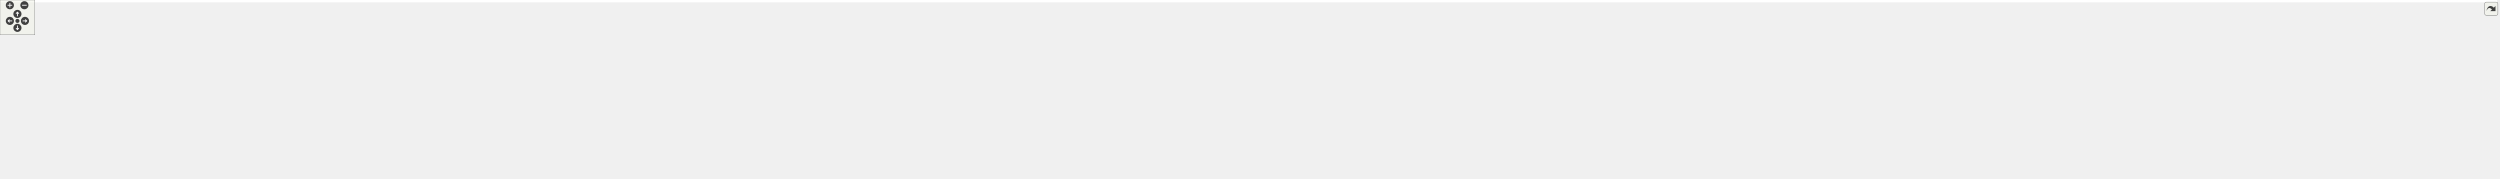
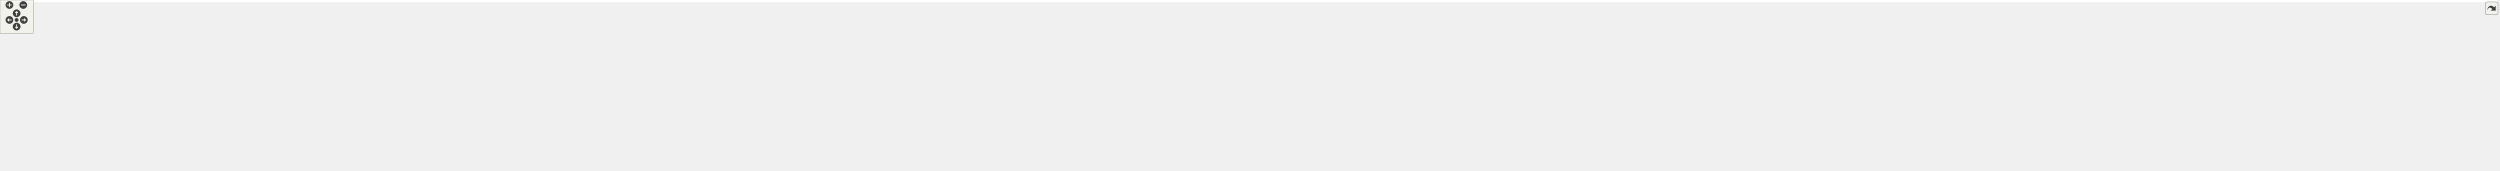
<svg xmlns="http://www.w3.org/2000/svg" xmlns:xlink="http://www.w3.org/1999/xlink" id="main" version="1.1" xml:space="preserve">
  <style type="text/css">
.edge:hover path { stroke: red; }
.edge:hover polygon { stroke: red; fill: red; }
</style>
  <defs>
    <circle id="rim" cx="0" cy="0" r="7" />
    <circle id="rim2" cx="0" cy="0" r="3.5" />
    <g id="zoomPlus">
      <use xlink:href="#rim" fill="#404040">
        <set attributeName="fill" to="#808080" begin="zoomplus.mouseover" end="zoomplus.mouseout" />
      </use>
      <path d="M-4,0h8M0,-4v8" fill="none" stroke="white" stroke-width="1.5" pointer-events="none" />
    </g>
    <g id="zoomMin">
      <use xlink:href="#rim" fill="#404040">
        <set attributeName="fill" to="#808080" begin="zoomminus.mouseover" end="zoomminus.mouseout" />
      </use>
      <path d="M-4,0h8" fill="none" stroke="white" stroke-width="1.5" pointer-events="none" />
    </g>
    <g id="dirArrow">
      <path fill="none" stroke="white" stroke-width="1.5" d="M0,-3.0v7 M-2.5,-0.5L0,-3.0L2.5,-0.5" />
    </g>
    <g id="resetDef">
      <use xlink:href="#rim2" fill="#404040">
        <set attributeName="fill" to="#808080" begin="reset.mouseover" end="reset.mouseout" />
      </use>
    </g>
  </defs>
  <svg id="graph" class="graph">
    <g id="viewport">
-       <polygon fill="white" stroke="transparent" points="-4,4 -4,-247 4300.5,-247 4300.5,4 -4,4" />
+       <polygon fill="white" stroke="transparent" points="-4,4 -4,-247 4505.5,-247 4505.5,4 -4,4" />
      <g id="node1" class="node">
        <g id="a_node1">
          <a xlink:title=" ">
-             <polygon fill="#bfbfbf" stroke="black" points="1824,-201.5 1824,-242.5 1950,-242.5 1950,-201.5 1824,-201.5" />
-             <text text-anchor="start" x="1832" y="-230.5" font-family="Helvetica,sans-Serif" font-size="10.00">include/d/d_event/d</text>
-             <text text-anchor="start" x="1832" y="-219.5" font-family="Helvetica,sans-Serif" font-size="10.00">_event_manager/d_event</text>
-             <text text-anchor="middle" x="1887" y="-208.5" font-family="Helvetica,sans-Serif" font-size="10.00">_manager.h</text>
+             <polygon fill="#bfbfbf" stroke="black" points="1890,-201.5 1890,-242.5 2016,-242.5 2016,-201.5 1890,-201.5" />
+             <text text-anchor="start" x="1898" y="-230.5" font-family="Helvetica,sans-Serif" font-size="10.00">include/d/d_event/d</text>
+             <text text-anchor="start" x="1898" y="-219.5" font-family="Helvetica,sans-Serif" font-size="10.00">_event_manager/d_event</text>
+             <text text-anchor="middle" x="1953" y="-208.5" font-family="Helvetica,sans-Serif" font-size="10.00">_manager.h</text>
          </a>
        </g>
      </g>
      <g id="node2" class="node">
        <g id="a_node2">
          <a xlink:href="d__com__inf__game_8h.html" target="_top" xlink:title=" ">
-             <polygon fill="white" stroke="black" points="1814,-134.5 1814,-164.5 1960,-164.5 1960,-134.5 1814,-134.5" />
-             <text text-anchor="start" x="1822" y="-152.5" font-family="Helvetica,sans-Serif" font-size="10.00">include/d/d_com/d_com</text>
-             <text text-anchor="middle" x="1887" y="-141.5" font-family="Helvetica,sans-Serif" font-size="10.00">_inf_game/d_com_inf_game.h</text>
+             <polygon fill="white" stroke="black" points="1880,-134.5 1880,-164.5 2026,-164.5 2026,-134.5 1880,-134.5" />
+             <text text-anchor="start" x="1888" y="-152.5" font-family="Helvetica,sans-Serif" font-size="10.00">include/d/d_com/d_com</text>
+             <text text-anchor="middle" x="1953" y="-141.5" font-family="Helvetica,sans-Serif" font-size="10.00">_inf_game/d_com_inf_game.h</text>
          </a>
        </g>
      </g>
      <g id="edge1" class="edge">
-         <path fill="none" stroke="midnightblue" d="M1887,-191.08C1887,-182.01 1887,-172.45 1887,-164.89" />
-         <polygon fill="midnightblue" stroke="midnightblue" points="1883.5,-191.36 1887,-201.36 1890.5,-191.36 1883.5,-191.36" />
+         <path fill="none" stroke="midnightblue" d="M1953,-191.08C1953,-182.01 1953,-172.45 1953,-164.89" />
+         <polygon fill="midnightblue" stroke="midnightblue" points="1949.5,-191.36 1953,-201.36 1956.5,-191.36 1949.5,-191.36" />
      </g>
      <g id="node3" class="node">
        <g id="a_node3">
          <a xlink:href="d__attention_8cpp.html" target="_top" xlink:title=" ">
            <polygon fill="white" stroke="black" points="295.5,-6 295.5,-25 402.5,-25 402.5,-6 295.5,-6" />
            <text text-anchor="middle" x="349" y="-13" font-family="Helvetica,sans-Serif" font-size="10.00">src/d/d_attention.cpp</text>
          </a>
        </g>
      </g>
      <g id="edge2" class="edge">
-         <path fill="none" stroke="midnightblue" d="M1803.56,-148.96C1488.09,-150.31 383.5,-151.2 332,-98 312.6,-77.96 332.11,-41.81 342.89,-25.24" />
-         <polygon fill="midnightblue" stroke="midnightblue" points="1804.01,-152.46 1814,-148.92 1803.98,-145.46 1804.01,-152.46" />
+         <path fill="none" stroke="midnightblue" d="M1869.6,-147.46C1541.88,-143.19 359,-125.86 332,-98 312.58,-77.97 332.11,-41.82 342.89,-25.24" />
+         <polygon fill="midnightblue" stroke="midnightblue" points="1869.93,-150.97 1879.97,-147.6 1870.02,-143.97 1869.93,-150.97" />
      </g>
      <g id="node4" class="node">
        <g id="a_node4">
          <a xlink:href="d__camera_8cpp.html" target="_top" xlink:title=" ">
            <polygon fill="white" stroke="black" points="479,-73 479,-92 581,-92 581,-73 479,-73" />
            <text text-anchor="middle" x="530" y="-80" font-family="Helvetica,sans-Serif" font-size="10.00">src/d/d_camera.cpp</text>
          </a>
        </g>
      </g>
      <g id="edge3" class="edge">
-         <path fill="none" stroke="midnightblue" d="M1803.37,-147.2C1555.91,-143.05 829.95,-128.54 595,-98 584.45,-96.63 573.09,-94.37 562.86,-92.04" />
-         <polygon fill="midnightblue" stroke="midnightblue" points="1803.67,-150.71 1813.73,-147.38 1803.79,-143.71 1803.67,-150.71" />
+         <path fill="none" stroke="midnightblue" d="M1869.53,-147.39C1613.79,-143.67 843.39,-130.05 595,-98 584.45,-96.64 573.09,-94.38 562.86,-92.05" />
+         <polygon fill="midnightblue" stroke="midnightblue" points="1869.82,-150.89 1879.87,-147.54 1869.92,-143.89 1869.82,-150.89" />
      </g>
      <g id="node5" class="node">
        <g id="a_node5">
          <a xlink:href="d__com__inf__game_8cpp.html" target="_top" xlink:title=" ">
            <polygon fill="white" stroke="black" points="563.5,-0.5 563.5,-30.5 682.5,-30.5 682.5,-0.5 563.5,-0.5" />
            <text text-anchor="start" x="571.5" y="-18.5" font-family="Helvetica,sans-Serif" font-size="10.00">src/d/d_com/d_com_inf</text>
            <text text-anchor="middle" x="623" y="-7.5" font-family="Helvetica,sans-Serif" font-size="10.00">_game.cpp</text>
          </a>
        </g>
      </g>
      <g id="edge4" class="edge">
-         <path fill="none" stroke="midnightblue" d="M1803.64,-148.19C1529.36,-146.79 670.01,-139.13 628,-98 610.27,-80.64 614.45,-48.93 618.86,-30.6" />
-         <polygon fill="midnightblue" stroke="midnightblue" points="1803.91,-151.69 1813.93,-148.24 1803.95,-144.69 1803.91,-151.69" />
+         <path fill="none" stroke="midnightblue" d="M1869.63,-148.37C1585.85,-147.53 672.47,-141.45 628,-98 610.26,-80.66 614.43,-48.94 618.86,-30.61" />
+         <polygon fill="midnightblue" stroke="midnightblue" points="1869.85,-151.87 1879.86,-148.4 1869.87,-144.87 1869.85,-151.87" />
      </g>
      <g id="node6" class="node">
        <g id="a_node6">
          <a xlink:href="d__file__sel__info_8cpp.html" target="_top" xlink:title=" ">
            <polygon fill="white" stroke="black" points="789.5,-67.5 789.5,-97.5 878.5,-97.5 878.5,-67.5 789.5,-67.5" />
            <text text-anchor="start" x="797.5" y="-85.5" font-family="Helvetica,sans-Serif" font-size="10.00">src/d/d_file/d_file</text>
            <text text-anchor="middle" x="834" y="-74.5" font-family="Helvetica,sans-Serif" font-size="10.00">_sel_info.cpp</text>
          </a>
        </g>
      </g>
      <g id="edge5" class="edge">
-         <path fill="none" stroke="midnightblue" d="M1803.79,-146.56C1596.94,-141.38 1063.54,-125.68 888,-98 884.93,-97.52 881.79,-96.93 878.63,-96.27" />
-         <polygon fill="midnightblue" stroke="midnightblue" points="1803.9,-150.07 1813.98,-146.82 1804.07,-143.07 1803.9,-150.07" />
+         <path fill="none" stroke="midnightblue" d="M1869.65,-146.86C1653.15,-142.24 1076.69,-127.46 888,-98 884.93,-97.52 881.79,-96.94 878.63,-96.28" />
+         <polygon fill="midnightblue" stroke="midnightblue" points="1869.61,-150.36 1879.69,-147.07 1869.76,-143.36 1869.61,-150.36" />
      </g>
      <g id="node7" class="node">
        <g id="a_node7">
          <a xlink:href="d__item_8cpp.html" target="_top" xlink:title=" ">
            <polygon fill="white" stroke="black" points="700.5,-6 700.5,-25 821.5,-25 821.5,-6 700.5,-6" />
            <text text-anchor="middle" x="761" y="-13" font-family="Helvetica,sans-Serif" font-size="10.00">src/d/d_item/d_item.cpp</text>
          </a>
        </g>
      </g>
      <g id="edge6" class="edge">
-         <path fill="none" stroke="midnightblue" d="M1803.48,-147.4C1552.58,-143.74 820.34,-130.33 781,-98 759.05,-79.96 758.94,-42.12 760.13,-25.1" />
-         <polygon fill="midnightblue" stroke="midnightblue" points="1803.58,-150.9 1813.63,-147.55 1803.68,-143.9 1803.58,-150.9" />
+         <path fill="none" stroke="midnightblue" d="M1869.47,-147.63C1608.47,-144.54 822.99,-132.42 781,-98 759.03,-79.99 758.92,-42.13 760.12,-25.11" />
+         <polygon fill="midnightblue" stroke="midnightblue" points="1869.61,-151.13 1879.65,-147.74 1869.69,-144.13 1869.61,-151.13" />
      </g>
      <g id="node8" class="node">
        <g id="a_node8">
          <a xlink:href="d__kankyo__rain_8cpp.html" target="_top" xlink:title=" ">
            <polygon fill="white" stroke="black" points="896.5,-67.5 896.5,-97.5 1023.5,-97.5 1023.5,-67.5 896.5,-67.5" />
            <text text-anchor="start" x="904.5" y="-85.5" font-family="Helvetica,sans-Serif" font-size="10.00">src/d/d_kankyo/d_kankyo</text>
            <text text-anchor="middle" x="960" y="-74.5" font-family="Helvetica,sans-Serif" font-size="10.00">_rain.cpp</text>
          </a>
        </g>
      </g>
      <g id="edge7" class="edge">
-         <path fill="none" stroke="midnightblue" d="M1803.59,-147.35C1650.36,-144.41 1313.99,-134.04 1033,-98 1029.92,-97.61 1026.78,-97.16 1023.62,-96.67" />
-         <polygon fill="midnightblue" stroke="midnightblue" points="1803.79,-150.86 1813.86,-147.55 1803.93,-143.86 1803.79,-150.86" />
+         <path fill="none" stroke="midnightblue" d="M1869.57,-147.86C1707.64,-145.74 1339.71,-136.68 1033,-98 1029.92,-97.61 1026.78,-97.17 1023.61,-96.69" />
+         <polygon fill="midnightblue" stroke="midnightblue" points="1869.89,-151.36 1879.93,-147.99 1869.98,-144.36 1869.89,-151.36" />
      </g>
      <g id="node9" class="node">
        <g id="a_node9">
          <a xlink:href="d__kankyo__wether_8cpp.html" target="_top" xlink:title=" ">
            <polygon fill="white" stroke="black" points="1041.5,-67.5 1041.5,-97.5 1168.5,-97.5 1168.5,-67.5 1041.5,-67.5" />
            <text text-anchor="start" x="1049.5" y="-85.5" font-family="Helvetica,sans-Serif" font-size="10.00">src/d/d_kankyo/d_kankyo</text>
            <text text-anchor="middle" x="1105" y="-74.5" font-family="Helvetica,sans-Serif" font-size="10.00">_wether.cpp</text>
          </a>
        </g>
      </g>
      <g id="edge8" class="edge">
-         <path fill="none" stroke="midnightblue" d="M1803.87,-145.95C1671.08,-141.11 1403.13,-128.26 1178,-98 1174.93,-97.59 1171.79,-97.12 1168.62,-96.62" />
-         <polygon fill="midnightblue" stroke="midnightblue" points="1803.85,-149.45 1813.97,-146.31 1804.1,-142.45 1803.85,-149.45" />
+         <path fill="none" stroke="midnightblue" d="M1869.36,-146.64C1726.9,-142.67 1428.25,-130.86 1178,-98 1174.93,-97.6 1171.79,-97.14 1168.62,-96.65" />
+         <polygon fill="midnightblue" stroke="midnightblue" points="1869.67,-150.15 1879.76,-146.92 1869.86,-143.15 1869.67,-150.15" />
      </g>
      <g id="node10" class="node">
        <g id="a_node10">
          <a xlink:href="d__kankyo_8cpp.html" target="_top" xlink:title=" ">
            <polygon fill="white" stroke="black" points="1186.5,-73 1186.5,-92 1287.5,-92 1287.5,-73 1186.5,-73" />
            <text text-anchor="middle" x="1237" y="-80" font-family="Helvetica,sans-Serif" font-size="10.00">src/d/d_kankyo.cpp</text>
          </a>
        </g>
      </g>
      <g id="edge9" class="edge">
-         <path fill="none" stroke="midnightblue" d="M1803.79,-145.36C1689.09,-140.12 1476.27,-127.16 1297,-98 1287.59,-96.47 1277.47,-94.25 1268.27,-92.01" />
-         <polygon fill="midnightblue" stroke="midnightblue" points="1803.75,-148.86 1813.9,-145.81 1804.06,-141.87 1803.75,-148.86" />
+         <path fill="none" stroke="midnightblue" d="M1869.48,-146.35C1744.35,-142.17 1501.11,-130.31 1297,-98 1287.58,-96.51 1277.46,-94.3 1268.26,-92.06" />
+         <polygon fill="midnightblue" stroke="midnightblue" points="1869.64,-149.86 1879.75,-146.69 1869.87,-142.86 1869.64,-149.86" />
      </g>
      <g id="node11" class="node">
        <g id="a_node11">
          <a xlink:href="d__kantera__icon__meter_8cpp.html" target="_top" xlink:title=" ">
            <polygon fill="white" stroke="black" points="1305.5,-67.5 1305.5,-97.5 1412.5,-97.5 1412.5,-67.5 1305.5,-67.5" />
            <text text-anchor="start" x="1313.5" y="-85.5" font-family="Helvetica,sans-Serif" font-size="10.00">src/d/d_kantera_icon</text>
            <text text-anchor="middle" x="1359" y="-74.5" font-family="Helvetica,sans-Serif" font-size="10.00">_meter.cpp</text>
          </a>
        </g>
      </g>
      <g id="edge10" class="edge">
-         <path fill="none" stroke="midnightblue" d="M1803.51,-142.42C1710.12,-134.93 1554.55,-120.37 1422,-98 1418.9,-97.48 1415.73,-96.89 1412.53,-96.27" />
-         <polygon fill="midnightblue" stroke="midnightblue" points="1803.5,-145.93 1813.74,-143.23 1804.05,-138.95 1803.5,-145.93" />
+         <path fill="none" stroke="midnightblue" d="M1869.39,-143.95C1764.41,-137.47 1579.03,-123.42 1422,-98 1418.9,-97.5 1415.72,-96.93 1412.52,-96.32" />
+         <polygon fill="midnightblue" stroke="midnightblue" points="1869.41,-147.46 1879.6,-144.58 1869.84,-140.48 1869.41,-147.46" />
      </g>
      <g id="node12" class="node">
        <g id="a_node12">
          <a xlink:href="d__meter__button_8cpp.html" target="_top" xlink:title=" ">
            <polygon fill="white" stroke="black" points="1430.5,-67.5 1430.5,-97.5 1545.5,-97.5 1545.5,-67.5 1430.5,-67.5" />
            <text text-anchor="start" x="1438.5" y="-85.5" font-family="Helvetica,sans-Serif" font-size="10.00">src/d/d_meter/d_meter</text>
            <text text-anchor="middle" x="1488" y="-74.5" font-family="Helvetica,sans-Serif" font-size="10.00">_button.cpp</text>
          </a>
        </g>
      </g>
      <g id="edge11" class="edge">
-         <path fill="none" stroke="midnightblue" d="M1803.8,-137.31C1736.5,-127.9 1639.4,-113.54 1555,-98 1551.96,-97.44 1548.84,-96.84 1545.7,-96.23" />
-         <polygon fill="midnightblue" stroke="midnightblue" points="1803.53,-140.8 1813.92,-138.72 1804.5,-133.87 1803.53,-140.8" />
+         <path fill="none" stroke="midnightblue" d="M1869.62,-140.05C1788.88,-131.37 1663.13,-116.53 1555,-98 1551.95,-97.48 1548.83,-96.91 1545.68,-96.32" />
+         <polygon fill="midnightblue" stroke="midnightblue" points="1869.41,-143.55 1879.73,-141.13 1870.16,-136.59 1869.41,-143.55" />
      </g>
      <g id="node13" class="node">
        <g id="a_node13">
          <a xlink:href="d__meter__haihai_8cpp.html" target="_top" xlink:title=" ">
            <polygon fill="white" stroke="black" points="1563.5,-67.5 1563.5,-97.5 1678.5,-97.5 1678.5,-67.5 1563.5,-67.5" />
            <text text-anchor="start" x="1571.5" y="-85.5" font-family="Helvetica,sans-Serif" font-size="10.00">src/d/d_meter/d_meter</text>
            <text text-anchor="middle" x="1621" y="-74.5" font-family="Helvetica,sans-Serif" font-size="10.00">_haihai.cpp</text>
          </a>
        </g>
      </g>
      <g id="edge12" class="edge">
-         <path fill="none" stroke="midnightblue" d="M1819.69,-132.05C1776.2,-121.43 1720.2,-107.74 1678.75,-97.61" />
-         <polygon fill="midnightblue" stroke="midnightblue" points="1819.06,-135.5 1829.61,-134.48 1820.73,-128.7 1819.06,-135.5" />
+         <path fill="none" stroke="midnightblue" d="M1869.9,-133.21C1817.62,-123.46 1748.79,-110.37 1688,-98 1684.97,-97.38 1681.86,-96.74 1678.72,-96.09" />
+         <polygon fill="midnightblue" stroke="midnightblue" points="1869.32,-136.66 1879.79,-135.05 1870.6,-129.78 1869.32,-136.66" />
      </g>
      <g id="node14" class="node">
        <g id="a_node14">
          <a xlink:href="d__meter__hakusha_8cpp.html" target="_top" xlink:title=" ">
            <polygon fill="white" stroke="black" points="1696.5,-67.5 1696.5,-97.5 1811.5,-97.5 1811.5,-67.5 1696.5,-67.5" />
            <text text-anchor="start" x="1704.5" y="-85.5" font-family="Helvetica,sans-Serif" font-size="10.00">src/d/d_meter/d_meter</text>
            <text text-anchor="middle" x="1754" y="-74.5" font-family="Helvetica,sans-Serif" font-size="10.00">_hakusha.cpp</text>
          </a>
        </g>
      </g>
      <g id="edge13" class="edge">
-         <path fill="none" stroke="midnightblue" d="M1849.13,-129.99C1828.05,-119.69 1802.22,-107.07 1782.8,-97.58" />
-         <polygon fill="midnightblue" stroke="midnightblue" points="1847.62,-133.15 1858.14,-134.4 1850.69,-126.86 1847.62,-133.15" />
+         <path fill="none" stroke="midnightblue" d="M1900.12,-131.23C1867.93,-120.71 1827.33,-107.45 1797.1,-97.58" />
+         <polygon fill="midnightblue" stroke="midnightblue" points="1899.23,-134.62 1909.82,-134.4 1901.4,-127.96 1899.23,-134.62" />
      </g>
      <g id="node15" class="node">
        <g id="a_node15">
          <a xlink:href="d__meter__map_8cpp.html" target="_top" xlink:title=" ">
            <polygon fill="white" stroke="black" points="1829.5,-67.5 1829.5,-97.5 1944.5,-97.5 1944.5,-67.5 1829.5,-67.5" />
            <text text-anchor="start" x="1837.5" y="-85.5" font-family="Helvetica,sans-Serif" font-size="10.00">src/d/d_meter/d_meter</text>
            <text text-anchor="middle" x="1887" y="-74.5" font-family="Helvetica,sans-Serif" font-size="10.00">_map.cpp</text>
          </a>
        </g>
      </g>
      <g id="edge14" class="edge">
-         <path fill="none" stroke="midnightblue" d="M1887,-124.11C1887,-115.15 1887,-105.32 1887,-97.58" />
-         <polygon fill="midnightblue" stroke="midnightblue" points="1883.5,-124.4 1887,-134.4 1890.5,-124.4 1883.5,-124.4" />
+         <path fill="none" stroke="midnightblue" d="M1931.49,-127.31C1921.59,-117.56 1910.11,-106.26 1901.29,-97.58" />
+         <polygon fill="midnightblue" stroke="midnightblue" points="1929.1,-129.87 1938.68,-134.4 1934.01,-124.89 1929.1,-129.87" />
      </g>
      <g id="node16" class="node">
        <g id="a_node16">
          <a xlink:href="d__meter__string_8cpp.html" target="_top" xlink:title=" ">
            <polygon fill="white" stroke="black" points="1962.5,-67.5 1962.5,-97.5 2077.5,-97.5 2077.5,-67.5 1962.5,-67.5" />
            <text text-anchor="start" x="1970.5" y="-85.5" font-family="Helvetica,sans-Serif" font-size="10.00">src/d/d_meter/d_meter</text>
            <text text-anchor="middle" x="2020" y="-74.5" font-family="Helvetica,sans-Serif" font-size="10.00">_string.cpp</text>
          </a>
        </g>
      </g>
      <g id="edge15" class="edge">
-         <path fill="none" stroke="midnightblue" d="M1924.87,-129.99C1945.95,-119.69 1971.78,-107.07 1991.2,-97.58" />
-         <polygon fill="midnightblue" stroke="midnightblue" points="1923.31,-126.86 1915.86,-134.4 1926.38,-133.15 1923.31,-126.86" />
+         <path fill="none" stroke="midnightblue" d="M1974.84,-127.31C1984.89,-117.56 1996.54,-106.26 2005.49,-97.58" />
+         <polygon fill="midnightblue" stroke="midnightblue" points="1972.28,-124.92 1967.54,-134.4 1977.15,-129.94 1972.28,-124.92" />
      </g>
      <g id="node17" class="node">
        <g id="a_node17">
          <a xlink:href="d__meter2__draw_8cpp.html" target="_top" xlink:title=" ">
            <polygon fill="white" stroke="black" points="2095.5,-67.5 2095.5,-97.5 2220.5,-97.5 2220.5,-67.5 2095.5,-67.5" />
            <text text-anchor="start" x="2103.5" y="-85.5" font-family="Helvetica,sans-Serif" font-size="10.00">src/d/d_meter2/d_meter2</text>
            <text text-anchor="middle" x="2158" y="-74.5" font-family="Helvetica,sans-Serif" font-size="10.00">_draw.cpp</text>
          </a>
        </g>
      </g>
      <g id="edge16" class="edge">
-         <path fill="none" stroke="midnightblue" d="M1955.3,-132.12C1999.64,-121.48 2056.84,-107.76 2099.17,-97.61" />
-         <polygon fill="midnightblue" stroke="midnightblue" points="1954.38,-128.74 1945.47,-134.48 1956.01,-135.55 1954.38,-128.74" />
+         <path fill="none" stroke="midnightblue" d="M2006.79,-131.44C2040.02,-120.91 2082.15,-107.55 2113.5,-97.61" />
+         <polygon fill="midnightblue" stroke="midnightblue" points="2005.7,-128.12 1997.23,-134.48 2007.82,-134.79 2005.7,-128.12" />
      </g>
      <g id="node18" class="node">
        <g id="a_node18">
          <a xlink:href="d__meter2__info_8cpp.html" target="_top" xlink:title=" ">
            <polygon fill="white" stroke="black" points="2238.5,-67.5 2238.5,-97.5 2363.5,-97.5 2363.5,-67.5 2238.5,-67.5" />
            <text text-anchor="start" x="2246.5" y="-85.5" font-family="Helvetica,sans-Serif" font-size="10.00">src/d/d_meter2/d_meter2</text>
            <text text-anchor="middle" x="2301" y="-74.5" font-family="Helvetica,sans-Serif" font-size="10.00">_info.cpp</text>
          </a>
        </g>
      </g>
      <g id="edge17" class="edge">
-         <path fill="none" stroke="midnightblue" d="M1970.15,-137.57C2039.74,-128.11 2141.57,-113.53 2230,-98 2232.73,-97.52 2235.51,-97.02 2238.32,-96.5" />
-         <polygon fill="midnightblue" stroke="midnightblue" points="1969.56,-134.12 1960.12,-138.93 1970.5,-141.05 1969.56,-134.12" />
+         <path fill="none" stroke="midnightblue" d="M2036.33,-133.78C2091.36,-123.94 2165.05,-110.55 2230,-98 2232.72,-97.47 2235.49,-96.93 2238.29,-96.38" />
+         <polygon fill="midnightblue" stroke="midnightblue" points="2035.5,-130.37 2026.27,-135.58 2036.73,-137.27 2035.5,-130.37" />
      </g>
      <g id="node19" class="node">
        <g id="a_node19">
          <a xlink:href="d__meter2_8cpp.html" target="_top" xlink:title=" ">
            <polygon fill="white" stroke="black" points="2382,-73 2382,-92 2482,-92 2482,-73 2382,-73" />
            <text text-anchor="middle" x="2432" y="-80" font-family="Helvetica,sans-Serif" font-size="10.00">src/d/d_meter2.cpp</text>
          </a>
        </g>
      </g>
      <g id="edge18" class="edge">
-         <path fill="none" stroke="midnightblue" d="M1970.36,-143.34C2067.54,-136.51 2232.75,-122.4 2373,-98 2382.04,-96.43 2391.75,-94.25 2400.63,-92.06" />
-         <polygon fill="midnightblue" stroke="midnightblue" points="1970.03,-139.85 1960.3,-144.03 1970.52,-146.83 1970.03,-139.85" />
+         <path fill="none" stroke="midnightblue" d="M2036.36,-141.48C2121.43,-133.62 2257.05,-119.14 2373,-98 2381.92,-96.37 2391.51,-94.2 2400.31,-92.04" />
+         <polygon fill="midnightblue" stroke="midnightblue" points="2035.88,-138.01 2026.24,-142.41 2036.52,-144.98 2035.88,-138.01" />
      </g>
      <g id="node20" class="node">
        <g id="a_node20">
          <a xlink:href="d__save_8cpp.html" target="_top" xlink:title=" ">
            <polygon fill="white" stroke="black" points="2500.5,-73 2500.5,-92 2625.5,-92 2625.5,-73 2500.5,-73" />
            <text text-anchor="middle" x="2563" y="-80" font-family="Helvetica,sans-Serif" font-size="10.00">src/d/d_save/d_save.cpp</text>
          </a>
        </g>
      </g>
      <g id="edge19" class="edge">
-         <path fill="none" stroke="midnightblue" d="M1970.59,-144.56C2087.48,-138.37 2306.19,-124.25 2491,-98 2501.98,-96.44 2513.82,-94.27 2524.65,-92.07" />
-         <polygon fill="midnightblue" stroke="midnightblue" points="1970.09,-141.09 1960.29,-145.1 1970.46,-148.08 1970.09,-141.09" />
+         <path fill="none" stroke="midnightblue" d="M2036.39,-143.4C2142.42,-136.29 2330.96,-121.56 2491,-98 2501.98,-96.38 2513.81,-94.19 2524.64,-92" />
+         <polygon fill="midnightblue" stroke="midnightblue" points="2036.13,-139.91 2026.39,-144.07 2036.6,-146.9 2036.13,-139.91" />
      </g>
      <g id="node21" class="node">
        <g id="a_node21">
          <a xlink:href="d__save__HIO_8cpp.html" target="_top" xlink:title=" ">
            <polygon fill="white" stroke="black" points="2643.5,-67.5 2643.5,-97.5 2750.5,-97.5 2750.5,-67.5 2643.5,-67.5" />
            <text text-anchor="start" x="2651.5" y="-85.5" font-family="Helvetica,sans-Serif" font-size="10.00">src/d/d_save/d_save</text>
            <text text-anchor="middle" x="2697" y="-74.5" font-family="Helvetica,sans-Serif" font-size="10.00">_HIO.cpp</text>
          </a>
        </g>
      </g>
      <g id="edge20" class="edge">
-         <path fill="none" stroke="midnightblue" d="M1970.28,-147.28C2108.91,-144.27 2395.46,-133.85 2635,-98 2637.73,-97.59 2640.52,-97.12 2643.33,-96.61" />
-         <polygon fill="midnightblue" stroke="midnightblue" points="1970.08,-143.78 1960.16,-147.49 1970.23,-150.78 1970.08,-143.78" />
+         <path fill="none" stroke="midnightblue" d="M2036.29,-146.51C2165.25,-142.49 2420.75,-130.78 2635,-98 2637.73,-97.58 2640.52,-97.11 2643.33,-96.59" />
+         <polygon fill="midnightblue" stroke="midnightblue" points="2035.98,-143.02 2026.09,-146.82 2036.19,-150.01 2035.98,-143.02" />
      </g>
      <g id="node22" class="node">
        <g id="a_node22">
          <a xlink:href="d__stage_8cpp.html" target="_top" xlink:title=" ">
            <polygon fill="white" stroke="black" points="2769,-73 2769,-92 2863,-92 2863,-73 2769,-73" />
            <text text-anchor="middle" x="2816" y="-80" font-family="Helvetica,sans-Serif" font-size="10.00">src/d/d_stage.cpp</text>
          </a>
        </g>
      </g>
      <g id="edge21" class="edge">
-         <path fill="none" stroke="midnightblue" d="M1970.69,-149.08C2126.85,-148.96 2472.82,-143.04 2760,-98 2769.03,-96.58 2778.71,-94.34 2787.45,-92.04" />
-         <polygon fill="midnightblue" stroke="midnightblue" points="1970.23,-145.58 1960.23,-149.08 1970.23,-152.58 1970.23,-145.58" />
+         <path fill="none" stroke="midnightblue" d="M2036.42,-148.51C2183.51,-147.35 2498.2,-139.69 2760,-98 2769.03,-96.56 2778.71,-94.32 2787.45,-92.01" />
+         <polygon fill="midnightblue" stroke="midnightblue" points="2036.1,-145.01 2026.12,-148.58 2036.15,-152.01 2036.1,-145.01" />
      </g>
      <g id="node23" class="node">
        <g id="a_node23">
          <a xlink:href="f__pc__manager_8cpp.html" target="_top" xlink:title=" ">
            <polygon fill="white" stroke="black" points="0,-6 0,-25 140,-25 140,-6 0,-6" />
            <text text-anchor="middle" x="70" y="-13" font-family="Helvetica,sans-Serif" font-size="10.00">src/f/f_pc/f_pc_manager.cpp</text>
          </a>
        </g>
      </g>
      <g id="edge22" class="edge">
-         <path fill="none" stroke="midnightblue" d="M1803.68,-147.66C1469.02,-144.1 236.9,-128.94 160,-98 121.48,-82.5 88.95,-42.59 76,-25.02" />
-         <polygon fill="midnightblue" stroke="midnightblue" points="1803.75,-151.17 1813.79,-147.77 1803.83,-144.17 1803.75,-151.17" />
+         <path fill="none" stroke="midnightblue" d="M1869.64,-147.76C1526.85,-144.5 240.1,-130.18 160,-98 121.47,-82.52 88.94,-42.6 76,-25.02" />
+         <polygon fill="midnightblue" stroke="midnightblue" points="1869.72,-151.26 1879.75,-147.85 1869.78,-144.26 1869.72,-151.26" />
      </g>
      <g id="node24" class="node">
        <g id="a_node24">
          <a xlink:href="m__Do__audio_8cpp.html" target="_top" xlink:title=" ">
            <polygon fill="white" stroke="black" points="2881,-73 2881,-92 3015,-92 3015,-73 2881,-73" />
            <text text-anchor="middle" x="2948" y="-80" font-family="Helvetica,sans-Serif" font-size="10.00">src/m_Do/m_Do_audio.cpp</text>
          </a>
        </g>
      </g>
      <g id="edge23" class="edge">
-         <path fill="none" stroke="midnightblue" d="M1970.33,-148.08C2140.44,-146.37 2539.63,-138.03 2872,-98 2884,-96.55 2896.96,-94.33 2908.72,-92.06" />
-         <polygon fill="midnightblue" stroke="midnightblue" points="1970.16,-144.58 1960.2,-148.18 1970.23,-151.58 1970.16,-144.58" />
+         <path fill="none" stroke="midnightblue" d="M2036.62,-147.64C2198.49,-145.14 2565.67,-135.47 2872,-98 2884,-96.53 2896.96,-94.3 2908.71,-92.03" />
+         <polygon fill="midnightblue" stroke="midnightblue" points="2036.21,-144.14 2026.26,-147.79 2036.31,-151.14 2036.21,-144.14" />
      </g>
      <g id="node25" class="node">
        <g id="a_node25">
          <a xlink:href="m__Do__lib_8cpp.html" target="_top" xlink:title=" ">
            <polygon fill="white" stroke="black" points="3033,-73 3033,-92 3153,-92 3153,-73 3033,-73" />
            <text text-anchor="middle" x="3093" y="-80" font-family="Helvetica,sans-Serif" font-size="10.00">src/m_Do/m_Do_lib.cpp</text>
          </a>
        </g>
      </g>
      <g id="edge24" class="edge">
-         <path fill="none" stroke="midnightblue" d="M1970.26,-146.56C2196.64,-141.01 2820.08,-123.78 3024,-98 3035.05,-96.6 3046.96,-94.37 3057.73,-92.06" />
-         <polygon fill="midnightblue" stroke="midnightblue" points="1970.01,-143.07 1960.1,-146.81 1970.18,-150.06 1970.01,-143.07" />
+         <path fill="none" stroke="midnightblue" d="M2036.3,-149.09C2216.98,-149.39 2658.13,-144.76 3024,-98 3035.05,-96.59 3046.96,-94.35 3057.73,-92.05" />
+         <polygon fill="midnightblue" stroke="midnightblue" points="2036.08,-145.59 2026.07,-149.07 2036.06,-152.59 2036.08,-145.59" />
      </g>
      <g id="node26" class="node">
        <g id="a_node26">
          <a xlink:href="m__Do__main_8cpp.html" target="_top" xlink:title=" ">
            <polygon fill="white" stroke="black" points="3171.5,-73 3171.5,-92 3302.5,-92 3302.5,-73 3171.5,-73" />
            <text text-anchor="middle" x="3237" y="-80" font-family="Helvetica,sans-Serif" font-size="10.00">src/m_Do/m_Do_main.cpp</text>
          </a>
        </g>
      </g>
      <g id="edge25" class="edge">
-         <path fill="none" stroke="midnightblue" d="M1970.35,-146.85C2215.27,-141.73 2930.01,-124.86 3162,-98 3174.12,-96.6 3187.22,-94.33 3199.02,-92" />
-         <polygon fill="midnightblue" stroke="midnightblue" points="1970.02,-143.35 1960.09,-147.06 1970.16,-150.35 1970.02,-143.35" />
+         <path fill="none" stroke="midnightblue" d="M2036.47,-149.29C2233.24,-150.22 2741.26,-147.18 3162,-98 3173.99,-96.6 3186.93,-94.36 3198.63,-92.06" />
+         <polygon fill="midnightblue" stroke="midnightblue" points="2036.23,-145.79 2026.21,-149.24 2036.19,-152.79 2036.23,-145.79" />
      </g>
      <g id="node27" class="node">
        <g id="a_node27">
          <a xlink:href="m__Do__ext_8cpp.html" target="_top" xlink:title=" ">
            <polygon fill="white" stroke="black" points="3320.5,-73 3320.5,-92 3443.5,-92 3443.5,-73 3320.5,-73" />
            <text text-anchor="middle" x="3382" y="-80" font-family="Helvetica,sans-Serif" font-size="10.00">src/m_Do/m_Do_ext.cpp</text>
          </a>
        </g>
      </g>
      <g id="edge26" class="edge">
-         <path fill="none" stroke="midnightblue" d="M1970.46,-147.39C2234.53,-143.6 3049.76,-129.58 3312,-98 3323.34,-96.63 3335.56,-94.38 3346.58,-92.05" />
-         <polygon fill="midnightblue" stroke="midnightblue" points="1970.13,-143.9 1960.18,-147.54 1970.23,-150.9 1970.13,-143.9" />
+         <path fill="none" stroke="midnightblue" d="M2036.51,-147.23C2292.38,-143.03 3063.19,-128.18 3312,-98 3323.33,-96.63 3335.56,-94.37 3346.58,-92.04" />
+         <polygon fill="midnightblue" stroke="midnightblue" points="2036.11,-143.73 2026.17,-147.39 2036.22,-150.73 2036.11,-143.73" />
      </g>
      <g id="node28" class="node">
        <g id="a_node28">
-           <a xlink:href="Z2EnvSeMgr_8cpp.html" target="_top" xlink:title=" ">
-             <polygon fill="white" stroke="black" points="3461.5,-73 3461.5,-92 3622.5,-92 3622.5,-73 3461.5,-73" />
-             <text text-anchor="middle" x="3542" y="-80" font-family="Helvetica,sans-Serif" font-size="10.00">libs/Z2AudioLib/Z2EnvSeMgr.cpp</text>
+           <a xlink:href="m__Do__MemCardRWmng_8cpp.html" target="_top" xlink:title=" ">
+             <polygon fill="white" stroke="black" points="3461.5,-73 3461.5,-92 3648.5,-92 3648.5,-73 3461.5,-73" />
+             <text text-anchor="middle" x="3555" y="-80" font-family="Helvetica,sans-Serif" font-size="10.00">src/m_Do/m_Do_MemCardRWmng.cpp</text>
          </a>
        </g>
      </g>
      <g id="edge27" class="edge">
-         <path fill="none" stroke="midnightblue" d="M1970.42,-147.23C2251.31,-142.75 3161.33,-126.34 3453,-98 3467.34,-96.61 3482.86,-94.34 3496.87,-92.01" />
-         <polygon fill="midnightblue" stroke="midnightblue" points="1970.24,-143.74 1960.3,-147.4 1970.36,-150.74 1970.24,-143.74" />
+         <path fill="none" stroke="midnightblue" d="M2036.33,-148.83C2263.84,-149.06 2914.56,-145.2 3453,-98 3469.21,-96.58 3486.79,-94.34 3502.71,-92.03" />
+         <polygon fill="midnightblue" stroke="midnightblue" points="2036.14,-145.33 2026.14,-148.82 2036.14,-152.33 2036.14,-145.33" />
      </g>
      <g id="node29" class="node">
        <g id="a_node29">
-           <a xlink:href="Z2LinkMgr_8cpp.html" target="_top" xlink:title=" ">
-             <polygon fill="white" stroke="black" points="3641,-73 3641,-92 3793,-92 3793,-73 3641,-73" />
-             <text text-anchor="middle" x="3717" y="-80" font-family="Helvetica,sans-Serif" font-size="10.00">libs/Z2AudioLib/Z2LinkMgr.cpp</text>
+           <a xlink:href="Z2EnvSeMgr_8cpp.html" target="_top" xlink:title=" ">
+             <polygon fill="white" stroke="black" points="3666.5,-73 3666.5,-92 3827.5,-92 3827.5,-73 3666.5,-73" />
+             <text text-anchor="middle" x="3747" y="-80" font-family="Helvetica,sans-Serif" font-size="10.00">libs/Z2AudioLib/Z2EnvSeMgr.cpp</text>
          </a>
        </g>
      </g>
      <g id="edge28" class="edge">
-         <path fill="none" stroke="midnightblue" d="M1970.57,-147.63C2272.14,-144.27 3303.76,-130.58 3632,-98 3645.71,-96.64 3660.54,-94.38 3673.92,-92.05" />
-         <polygon fill="midnightblue" stroke="midnightblue" points="1970.12,-144.14 1960.16,-147.75 1970.19,-151.14 1970.12,-144.14" />
+         <path fill="none" stroke="midnightblue" d="M2036.67,-147.48C2333.85,-143.65 3337.9,-128.68 3658,-98 3672.34,-96.63 3687.86,-94.37 3701.87,-92.04" />
+         <polygon fill="midnightblue" stroke="midnightblue" points="2036.35,-143.99 2026.4,-147.62 2036.44,-150.99 2036.35,-143.99" />
      </g>
      <g id="node30" class="node">
        <g id="a_node30">
-           <a xlink:href="Z2SceneMgr_8cpp.html" target="_top" xlink:title=" ">
-             <polygon fill="white" stroke="black" points="3811.5,-73 3811.5,-92 3972.5,-92 3972.5,-73 3811.5,-73" />
-             <text text-anchor="middle" x="3892" y="-80" font-family="Helvetica,sans-Serif" font-size="10.00">libs/Z2AudioLib/Z2SceneMgr.cpp</text>
+           <a xlink:href="Z2LinkMgr_8cpp.html" target="_top" xlink:title=" ">
+             <polygon fill="white" stroke="black" points="3846,-73 3846,-92 3998,-92 3998,-73 3846,-73" />
+             <text text-anchor="middle" x="3922" y="-80" font-family="Helvetica,sans-Serif" font-size="10.00">libs/Z2AudioLib/Z2LinkMgr.cpp</text>
          </a>
        </g>
      </g>
      <g id="edge29" class="edge">
-         <path fill="none" stroke="midnightblue" d="M1970.29,-147.78C2289.95,-144.8 3438.48,-131.92 3802,-98 3816.5,-96.65 3832.2,-94.39 3846.37,-92.06" />
-         <polygon fill="midnightblue" stroke="midnightblue" points="1970.14,-144.28 1960.17,-147.88 1970.2,-151.28 1970.14,-144.28" />
+         <path fill="none" stroke="midnightblue" d="M2036.02,-147.85C2352.02,-145.11 3479.93,-133.06 3837,-98 3850.71,-96.65 3865.54,-94.4 3878.92,-92.07" />
+         <polygon fill="midnightblue" stroke="midnightblue" points="2035.98,-144.35 2026.01,-147.93 2036.04,-151.35 2035.98,-144.35" />
      </g>
      <g id="node31" class="node">
        <g id="a_node31">
-           <a xlink:href="Z2SoundMgr_8cpp.html" target="_top" xlink:title=" ">
-             <polygon fill="white" stroke="black" points="3990.5,-73 3990.5,-92 4151.5,-92 4151.5,-73 3990.5,-73" />
-             <text text-anchor="middle" x="4071" y="-80" font-family="Helvetica,sans-Serif" font-size="10.00">libs/Z2AudioLib/Z2SoundMgr.cpp</text>
+           <a xlink:href="Z2SceneMgr_8cpp.html" target="_top" xlink:title=" ">
+             <polygon fill="white" stroke="black" points="4016.5,-73 4016.5,-92 4177.5,-92 4177.5,-73 4016.5,-73" />
+             <text text-anchor="middle" x="4097" y="-80" font-family="Helvetica,sans-Serif" font-size="10.00">libs/Z2AudioLib/Z2SceneMgr.cpp</text>
          </a>
        </g>
      </g>
      <g id="edge30" class="edge">
-         <path fill="none" stroke="midnightblue" d="M1970.37,-148.02C2308.84,-145.84 3581.33,-135.29 3982,-98 3996.5,-96.65 4012.21,-94.37 4026.33,-92.01" />
-         <polygon fill="midnightblue" stroke="midnightblue" points="1970.13,-144.52 1960.15,-148.09 1970.17,-151.52 1970.13,-144.52" />
+         <path fill="none" stroke="midnightblue" d="M2036.13,-147.96C2370.07,-145.54 3614.69,-134.26 4007,-98 4021.66,-96.65 4037.54,-94.36 4051.83,-92" />
+         <polygon fill="midnightblue" stroke="midnightblue" points="2036.02,-144.46 2026.05,-148.03 2036.07,-151.46 2036.02,-144.46" />
      </g>
      <g id="node32" class="node">
        <g id="a_node32">
-           <a xlink:href="Z2StatusMgr_8cpp.html" target="_top" xlink:title=" ">
-             <polygon fill="white" stroke="black" points="4169.5,-67.5 4169.5,-97.5 4296.5,-97.5 4296.5,-67.5 4169.5,-67.5" />
-             <text text-anchor="start" x="4177.5" y="-85.5" font-family="Helvetica,sans-Serif" font-size="10.00">libs/Z2AudioLib/Z2Status</text>
-             <text text-anchor="middle" x="4233" y="-74.5" font-family="Helvetica,sans-Serif" font-size="10.00">Mgr.cpp</text>
+           <a xlink:href="Z2SoundMgr_8cpp.html" target="_top" xlink:title=" ">
+             <polygon fill="white" stroke="black" points="4195.5,-73 4195.5,-92 4356.5,-92 4356.5,-73 4195.5,-73" />
+             <text text-anchor="middle" x="4276" y="-80" font-family="Helvetica,sans-Serif" font-size="10.00">libs/Z2AudioLib/Z2SoundMgr.cpp</text>
          </a>
        </g>
      </g>
      <g id="edge31" class="edge">
-         <path fill="none" stroke="midnightblue" d="M1970.34,-148.62C2326.69,-148.83 3724.01,-146.47 4161,-98 4163.79,-97.69 4166.63,-97.33 4169.49,-96.92" />
-         <polygon fill="midnightblue" stroke="midnightblue" points="1970.1,-145.12 1960.1,-148.61 1970.1,-152.12 1970.1,-145.12" />
+         <path fill="none" stroke="midnightblue" d="M2036.3,-148.17C2388.55,-146.52 3757.49,-137.65 4187,-98 4201.5,-96.66 4217.21,-94.38 4231.34,-92.02" />
+         <polygon fill="midnightblue" stroke="midnightblue" points="2036.16,-144.67 2026.17,-148.21 2036.19,-151.67 2036.16,-144.67" />
      </g>
      <g id="node33" class="node">
        <g id="a_node33">
+           <a xlink:href="Z2StatusMgr_8cpp.html" target="_top" xlink:title=" ">
+             <polygon fill="white" stroke="black" points="4374.5,-67.5 4374.5,-97.5 4501.5,-97.5 4501.5,-67.5 4374.5,-67.5" />
+             <text text-anchor="start" x="4382.5" y="-85.5" font-family="Helvetica,sans-Serif" font-size="10.00">libs/Z2AudioLib/Z2Status</text>
+             <text text-anchor="middle" x="4438" y="-74.5" font-family="Helvetica,sans-Serif" font-size="10.00">Mgr.cpp</text>
+           </a>
+         </g>
+       </g>
+       <g id="edge32" class="edge">
+         <path fill="none" stroke="midnightblue" d="M2036.21,-148.74C2405.7,-149.52 3900.12,-149.37 4366,-98 4368.79,-97.69 4371.63,-97.33 4374.49,-96.93" />
+         <polygon fill="midnightblue" stroke="midnightblue" points="2036.14,-145.24 2026.13,-148.72 2036.12,-152.24 2036.14,-145.24" />
+       </g>
+       <g id="node34" class="node">
+         <g id="a_node34">
          <a xlink:href="d__a__alink_8h.html" target="_top" xlink:title=" ">
            <polygon fill="white" stroke="black" points="341.5,-67.5 341.5,-97.5 460.5,-97.5 460.5,-67.5 341.5,-67.5" />
            <text text-anchor="start" x="349.5" y="-85.5" font-family="Helvetica,sans-Serif" font-size="10.00">include/d/d_a/d_a_alink</text>
            <text text-anchor="middle" x="401" y="-74.5" font-family="Helvetica,sans-Serif" font-size="10.00">/d_a_alink.h</text>
          </a>
        </g>
      </g>
-       <g id="edge32" class="edge">
-         <path fill="none" stroke="midnightblue" d="M1803.54,-147.41C1540.47,-143.66 730.57,-129.78 470,-98 466.96,-97.63 463.86,-97.19 460.73,-96.71" />
-         <polygon fill="midnightblue" stroke="midnightblue" points="1803.74,-150.91 1813.79,-147.55 1803.84,-143.91 1803.74,-150.91" />
-       </g>
-       <g id="node36" class="node">
-         <g id="a_node36">
+       <g id="edge33" class="edge">
+         <path fill="none" stroke="midnightblue" d="M1869.84,-147.56C1599.04,-144.21 744.12,-131.22 470,-98 466.96,-97.63 463.86,-97.2 460.73,-96.71" />
+         <polygon fill="midnightblue" stroke="midnightblue" points="1869.96,-151.06 1880,-147.69 1870.04,-144.07 1869.96,-151.06" />
+       </g>
+       <g id="node37" class="node">
+         <g id="a_node37">
          <a xlink:href="d__item_8h.html" target="_top" xlink:title=" ">
            <polygon fill="white" stroke="black" points="637,-67.5 637,-97.5 733,-97.5 733,-67.5 637,-67.5" />
            <text text-anchor="start" x="645" y="-85.5" font-family="Helvetica,sans-Serif" font-size="10.00">include/d/d_item/d</text>
            <text text-anchor="middle" x="685" y="-74.5" font-family="Helvetica,sans-Serif" font-size="10.00">_item/d_item.h</text>
          </a>
        </g>
      </g>
-       <g id="edge37" class="edge">
-         <path fill="none" stroke="midnightblue" d="M1803.49,-146.81C1576.43,-141.9 951.16,-126.15 747,-98 742.51,-97.38 737.87,-96.59 733.24,-95.69" />
-         <polygon fill="midnightblue" stroke="midnightblue" points="1803.6,-150.31 1813.68,-147.03 1803.75,-143.32 1803.6,-150.31" />
-       </g>
-       <g id="node37" class="node">
-         <g id="a_node37">
+       <g id="edge38" class="edge">
+         <path fill="none" stroke="midnightblue" d="M1869.65,-147.05C1633.75,-142.62 964.5,-127.72 747,-98 742.51,-97.39 737.87,-96.6 733.24,-95.71" />
+         <polygon fill="midnightblue" stroke="midnightblue" points="1869.81,-150.55 1879.88,-147.24 1869.94,-143.55 1869.81,-150.55" />
+       </g>
+       <g id="node38" class="node">
+         <g id="a_node38">
          <a xlink:href="f__pc__manager_8h.html" target="_top" xlink:title=" ">
            <polygon fill="white" stroke="black" points="169.5,-67.5 169.5,-97.5 266.5,-97.5 266.5,-67.5 169.5,-67.5" />
            <text text-anchor="start" x="177.5" y="-85.5" font-family="Helvetica,sans-Serif" font-size="10.00">include/f/f_pc/f_pc</text>
            <text text-anchor="middle" x="218" y="-74.5" font-family="Helvetica,sans-Serif" font-size="10.00">_manager.h</text>
          </a>
        </g>
      </g>
-       <g id="edge40" class="edge">
-         <path fill="none" stroke="midnightblue" d="M1803.36,-147.45C1519.61,-143.62 594.88,-129.02 299,-98 288.49,-96.9 277.28,-95.22 266.67,-93.39" />
-         <polygon fill="midnightblue" stroke="midnightblue" points="1803.54,-150.95 1813.59,-147.58 1803.63,-143.95 1803.54,-150.95" />
-       </g>
-       <g id="edge33" class="edge">
+       <g id="edge41" class="edge">
+         <path fill="none" stroke="midnightblue" d="M1869.84,-147.57C1579.03,-144.09 608.57,-130.26 299,-98 288.49,-96.9 277.28,-95.23 266.66,-93.4" />
+         <polygon fill="midnightblue" stroke="midnightblue" points="1869.85,-151.08 1879.9,-147.69 1869.94,-144.08 1869.85,-151.08" />
+       </g>
+       <g id="edge34" class="edge">
        <path fill="none" stroke="midnightblue" d="M383.25,-59.32C373.88,-47.6 362.91,-33.88 355.96,-25.19" />
        <polygon fill="midnightblue" stroke="midnightblue" points="380.74,-61.77 389.72,-67.4 386.2,-57.4 380.74,-61.77" />
      </g>
-       <g id="node34" class="node">
-         <g id="a_node34">
+       <g id="node35" class="node">
+         <g id="a_node35">
          <a xlink:href="d__a__alink_8cpp.html" target="_top" xlink:title=" ">
            <polygon fill="white" stroke="black" points="158.5,-6 158.5,-25 277.5,-25 277.5,-6 158.5,-6" />
            <text text-anchor="middle" x="218" y="-13" font-family="Helvetica,sans-Serif" font-size="10.00">src/d/d_a/d_a_alink.cpp</text>
          </a>
        </g>
      </g>
-       <g id="edge34" class="edge">
+       <g id="edge35" class="edge">
        <path fill="none" stroke="midnightblue" d="M351.58,-63.95C316.04,-51.32 269.66,-34.85 241.95,-25.01" />
        <polygon fill="midnightblue" stroke="midnightblue" points="350.7,-67.35 361.29,-67.4 353.04,-60.75 350.7,-67.35" />
      </g>
-       <g id="node35" class="node">
-         <g id="a_node35">
+       <g id="node36" class="node">
+         <g id="a_node36">
          <a xlink:href="d__a__player_8h.html" target="_top" xlink:title=" ">
            <polygon fill="white" stroke="black" points="421,-0.5 421,-30.5 545,-30.5 545,-0.5 421,-0.5" />
            <text text-anchor="start" x="429" y="-18.5" font-family="Helvetica,sans-Serif" font-size="10.00">include/d/d_a/d_a_player</text>
            <text text-anchor="middle" x="483" y="-7.5" font-family="Helvetica,sans-Serif" font-size="10.00">/d_a_player.h</text>
          </a>
        </g>
      </g>
-       <g id="edge35" class="edge">
+       <g id="edge36" class="edge">
        <path fill="none" stroke="midnightblue" d="M421.02,-60.6C432.7,-50.78 447.35,-39.34 459.57,-30.58" />
        <polygon fill="midnightblue" stroke="midnightblue" points="418.41,-58.22 413.11,-67.4 422.98,-63.53 418.41,-58.22" />
      </g>
-       <g id="edge36" class="edge">
+       <g id="edge37" class="edge">
        <path fill="none" stroke="midnightblue" d="M463.02,-37.37C451.35,-47.18 436.69,-58.62 424.47,-67.4" />
        <polygon fill="midnightblue" stroke="midnightblue" points="465.62,-39.75 470.92,-30.58 461.05,-34.45 465.62,-39.75" />
      </g>
-       <g id="edge38" class="edge">
+       <g id="edge39" class="edge">
        <path fill="none" stroke="midnightblue" d="M664.52,-60.02C655.28,-50.34 644.63,-39.17 636.43,-30.58" />
        <polygon fill="midnightblue" stroke="midnightblue" points="662.11,-62.58 671.55,-67.4 667.18,-57.74 662.11,-62.58" />
      </g>
-       <g id="edge39" class="edge">
+       <g id="edge40" class="edge">
        <path fill="none" stroke="midnightblue" d="M709.35,-60.67C723.39,-48.67 740.28,-34.22 750.83,-25.19" />
        <polygon fill="midnightblue" stroke="midnightblue" points="706.82,-58.24 701.49,-67.4 711.37,-63.56 706.82,-58.24" />
      </g>
-       <g id="edge42" class="edge">
+       <g id="edge43" class="edge">
        <path fill="none" stroke="midnightblue" d="M176.55,-63.3C148.01,-50.76 111.4,-34.68 89.37,-25.01" />
        <polygon fill="midnightblue" stroke="midnightblue" points="175.32,-66.58 185.89,-67.4 178.14,-60.17 175.32,-66.58" />
      </g>
-       <g id="edge41" class="edge">
+       <g id="edge42" class="edge">
        <path fill="none" stroke="midnightblue" d="M218,-57.25C218,-46.02 218,-33.38 218,-25.19" />
        <polygon fill="midnightblue" stroke="midnightblue" points="214.5,-57.4 218,-67.4 221.5,-57.4 214.5,-57.4" />
      </g>
    </g>
  </svg>
  <g id="navigator" transform="translate(0 0)" fill="#404254">
    <rect fill="#f2f5e9" fill-opacity="0.5" stroke="#606060" stroke-width=".5" x="0" y="0" width="60" height="60" />
    <use id="zoomplus" xlink:href="#zoomPlus" x="17" y="9" />
    <use id="zoomminus" xlink:href="#zoomMin" x="42" y="9" />
    <use id="reset" xlink:href="#resetDef" x="30" y="36" />
    <g id="arrowUp" xlink:href="#dirArrow" transform="translate(30 24)">
      <use xlink:href="#rim" fill="#404040">
        <set attributeName="fill" to="#808080" begin="arrowUp.mouseover" end="arrowUp.mouseout" />
      </use>
      <path fill="none" stroke="white" stroke-width="1.5" d="M0,-3.0v7 M-2.5,-0.5L0,-3.0L2.5,-0.5" />
    </g>
    <g id="arrowRight" xlink:href="#dirArrow" transform="rotate(90) translate(36 -43)">
      <use xlink:href="#rim" fill="#404040">
        <set attributeName="fill" to="#808080" begin="arrowRight.mouseover" end="arrowRight.mouseout" />
      </use>
      <path fill="none" stroke="white" stroke-width="1.5" d="M0,-3.0v7 M-2.5,-0.5L0,-3.0L2.5,-0.5" />
    </g>
    <g id="arrowDown" xlink:href="#dirArrow" transform="rotate(180) translate(-30 -48)">
      <use xlink:href="#rim" fill="#404040">
        <set attributeName="fill" to="#808080" begin="arrowDown.mouseover" end="arrowDown.mouseout" />
      </use>
      <path fill="none" stroke="white" stroke-width="1.5" d="M0,-3.0v7 M-2.5,-0.5L0,-3.0L2.5,-0.5" />
    </g>
    <g id="arrowLeft" xlink:href="#dirArrow" transform="rotate(270) translate(-36 17)">
      <use xlink:href="#rim" fill="#404040">
        <set attributeName="fill" to="#808080" begin="arrowLeft.mouseover" end="arrowLeft.mouseout" />
      </use>
      <path fill="none" stroke="white" stroke-width="1.5" d="M0,-3.0v7 M-2.5,-0.5L0,-3.0L2.5,-0.5" />
    </g>
  </g>
  <svg viewBox="0 0 15 15" width="100%" height="30px" preserveAspectRatio="xMaxYMin meet">
    <g id="arrow_out" transform="scale(0.3 0.3)">
      <a xlink:href="d__event__manager_8h__dep__incl_org.svg" target="_base">
        <rect id="button" ry="5" rx="5" y="6" x="6" height="38" width="38" fill="#f2f5e9" fill-opacity="0.5" stroke="#606060" stroke-width="1.0" />
        <path id="arrow" d="M 11.5,31.437 C 11.94,20.098 22.043,11.323 32.159,21.979 L 37.069,17.246 C 37.069,17.246 37.088,32 37.088,32 L 22.16,31.978 C 22.16,31.978 26.998,27.14 26.998,27.14 C 18.529,18.264 13.292,25.23 11.5,31.437 z" style="fill:#404040;" />
      </a>
    </g>
  </svg>
</svg>
